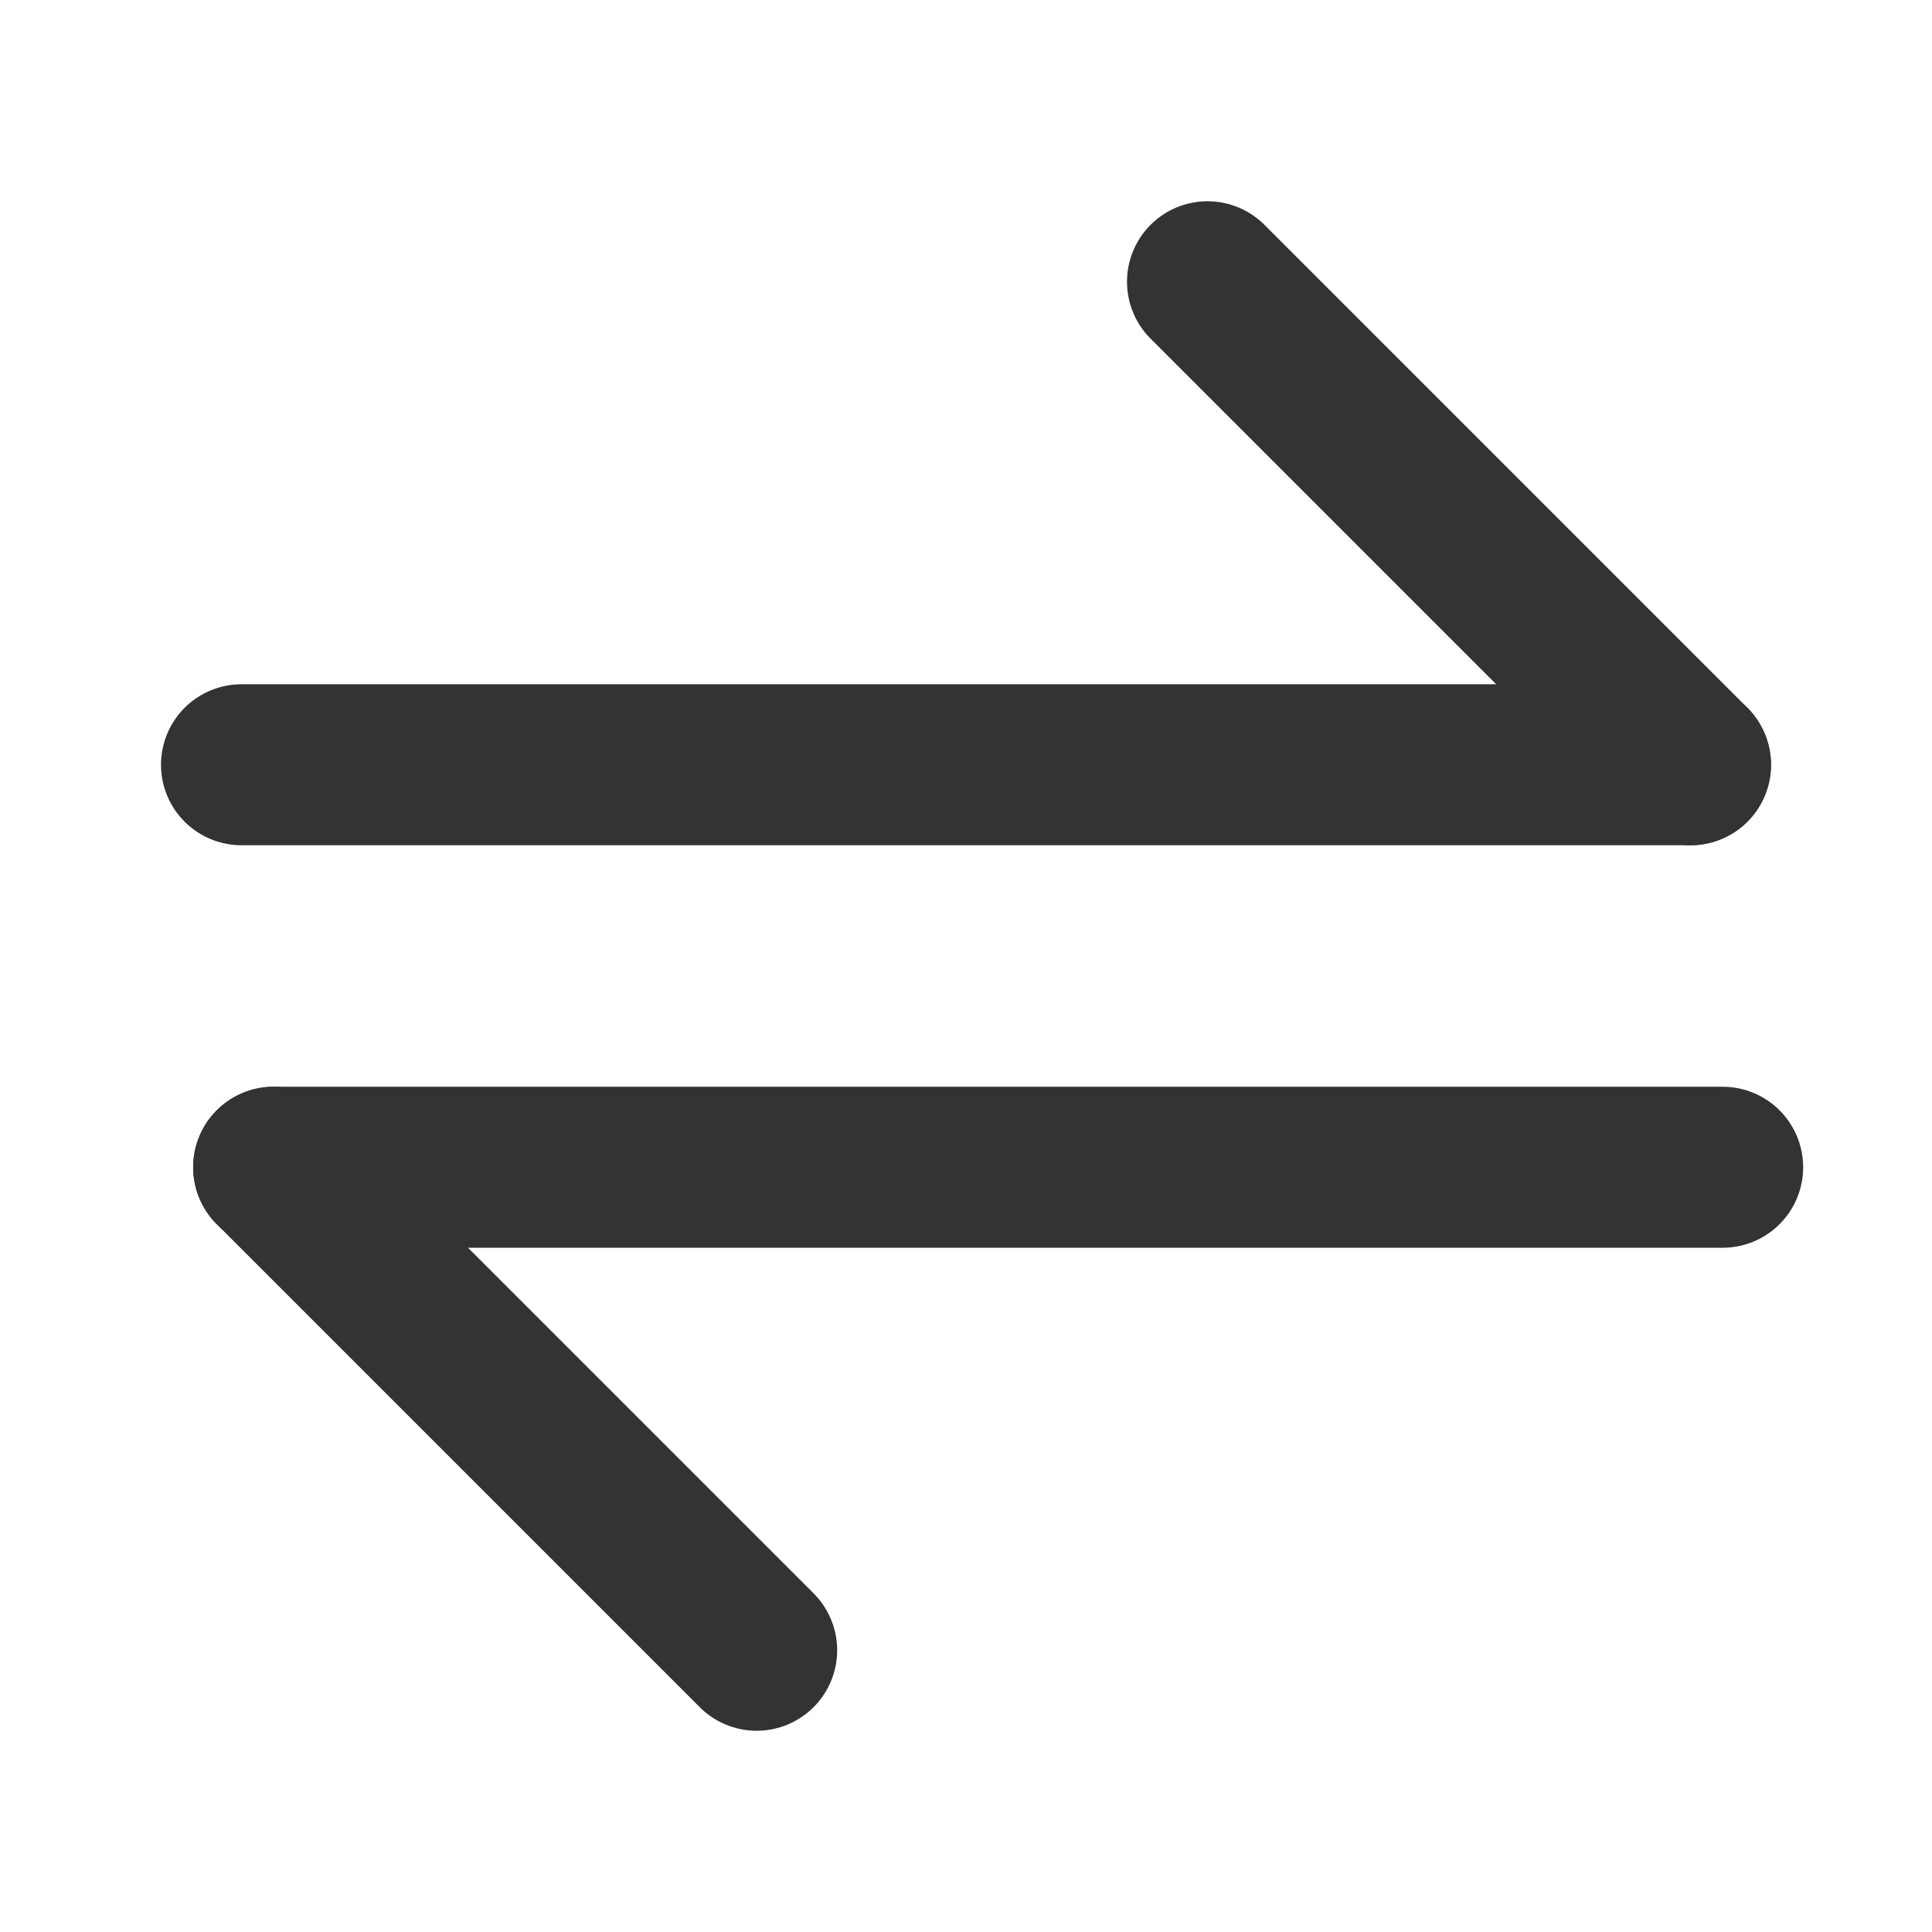
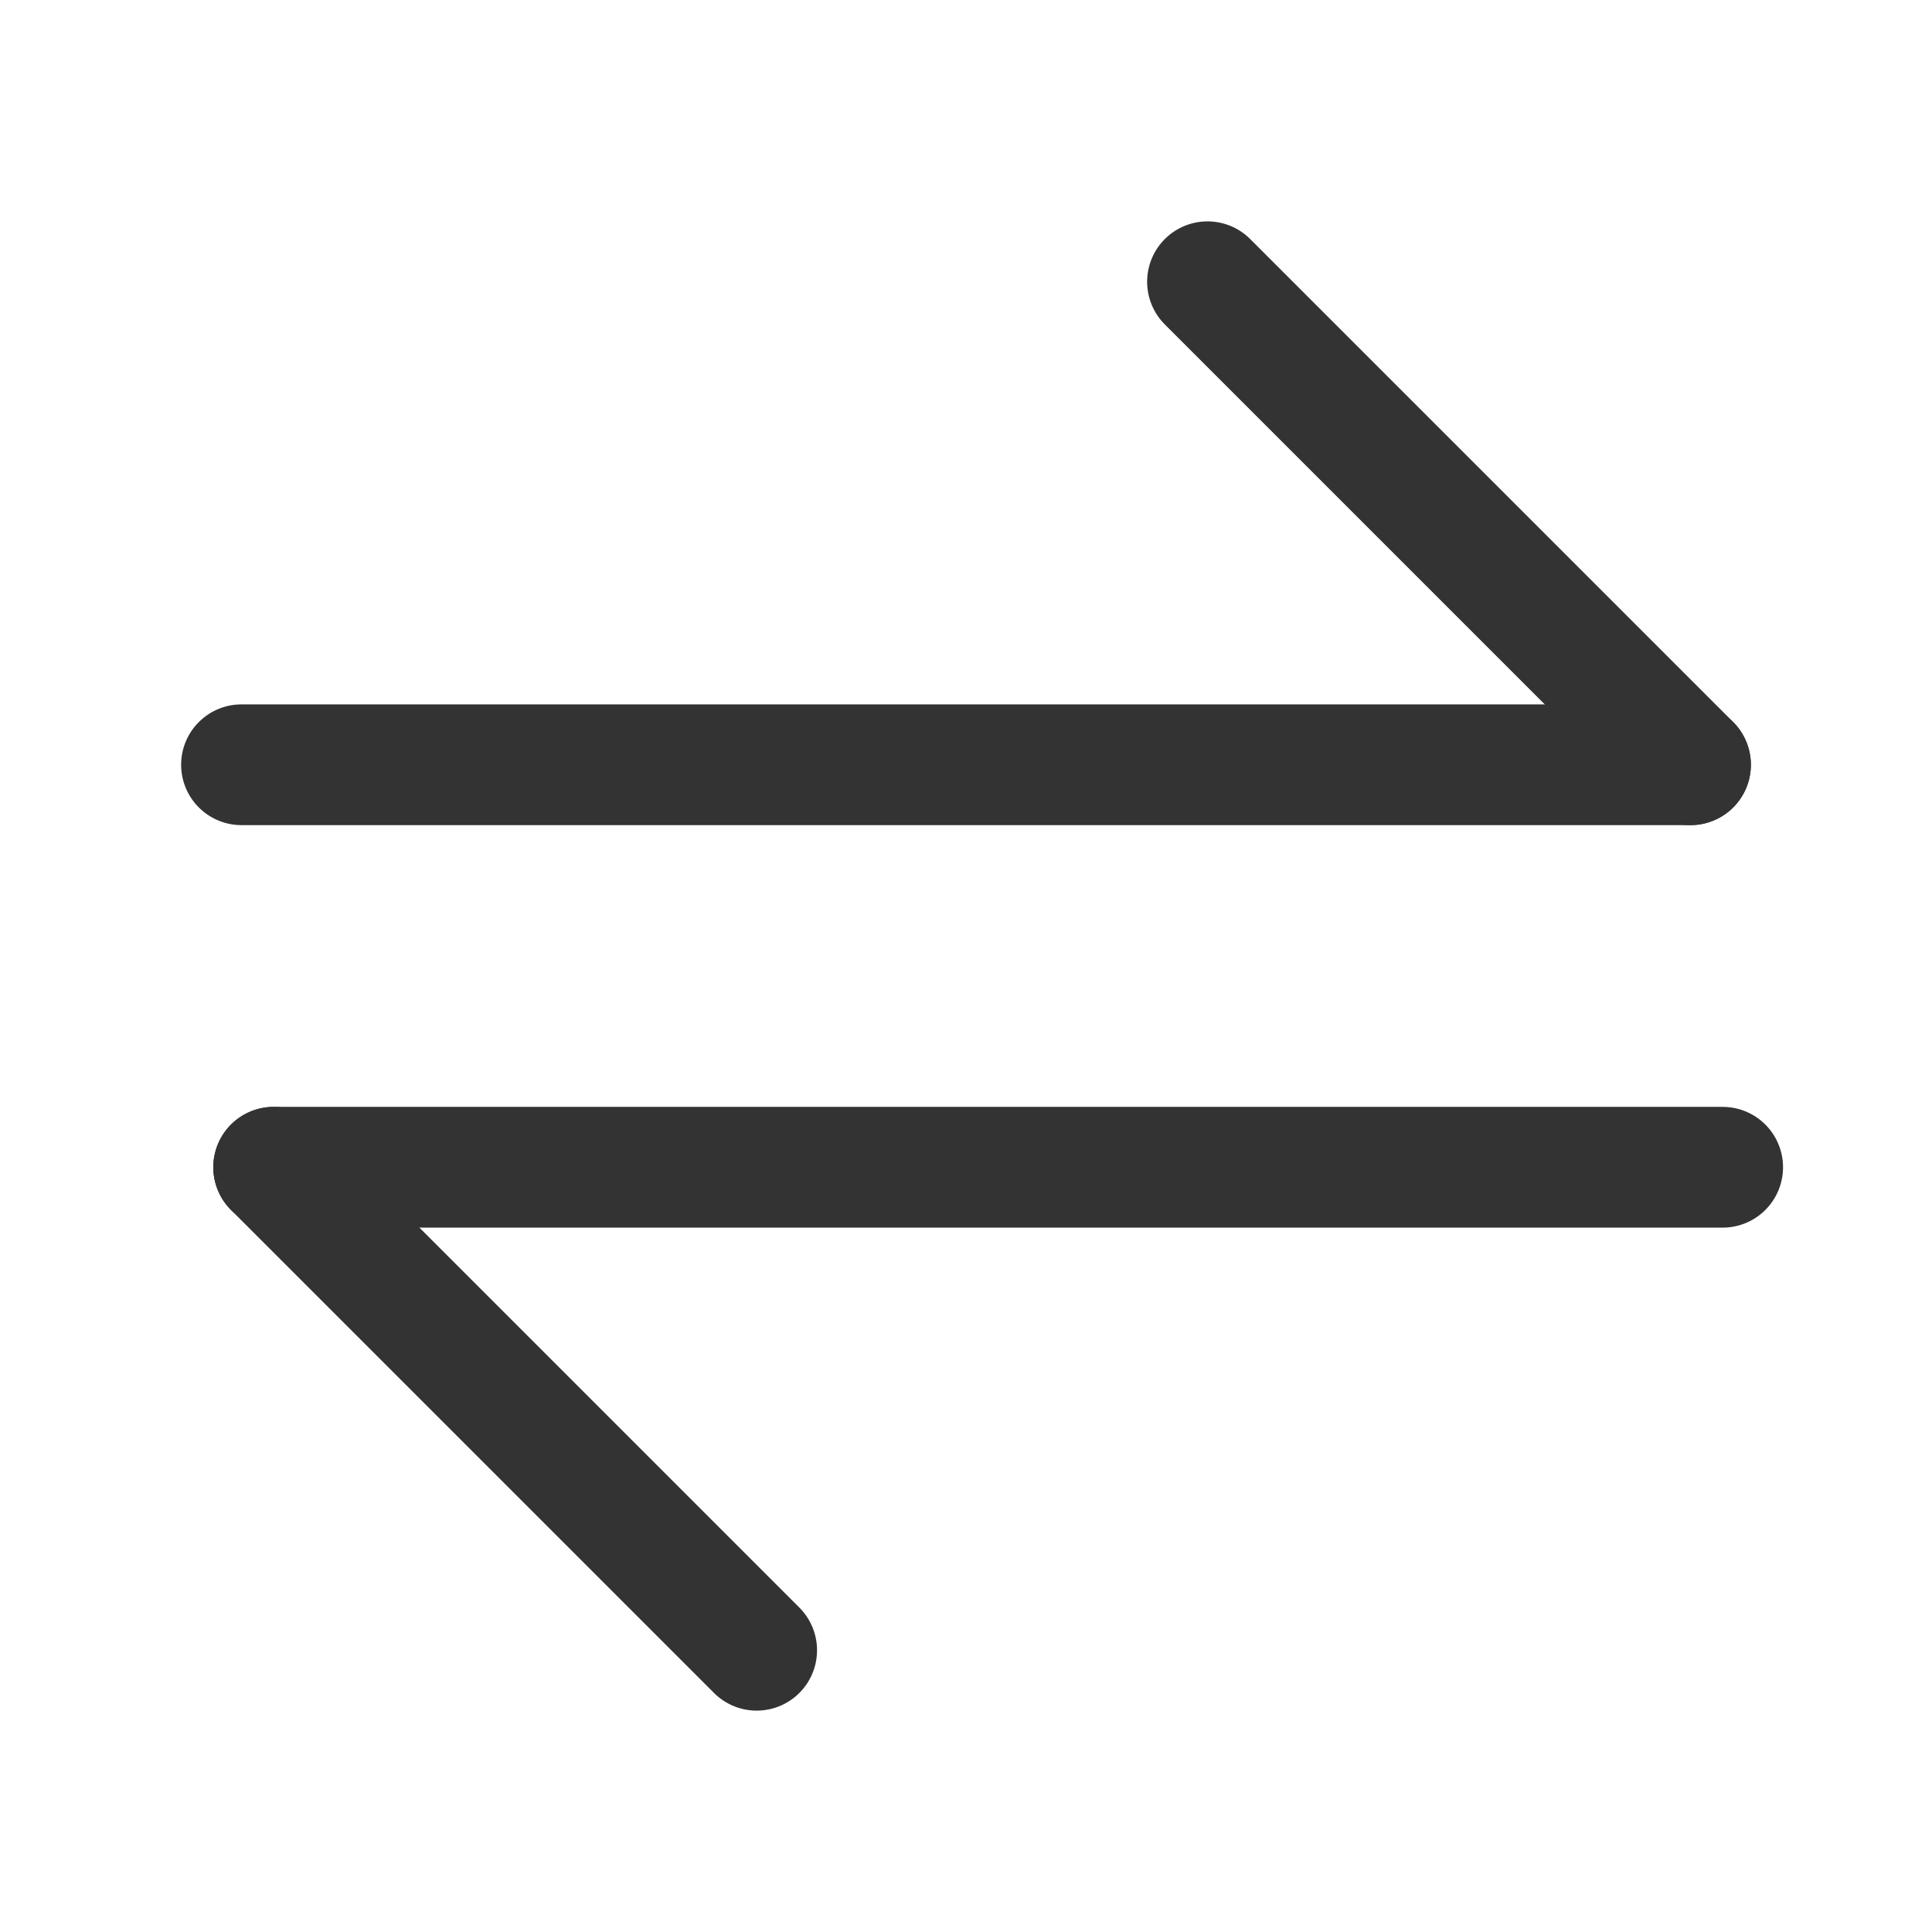
<svg xmlns="http://www.w3.org/2000/svg" width="24" height="24" viewBox="0 0 48 48" fill="none">
-   <path d="M42 19H6" stroke="#333" stroke-width="4" stroke-linecap="round" stroke-linejoin="round" />
-   <path d="M30 7L42 19" stroke="#333" stroke-width="4" stroke-linecap="round" stroke-linejoin="round" />
-   <path d="M6.799 29H42.799" stroke="#333" stroke-width="4" stroke-linecap="round" stroke-linejoin="round" />
-   <path d="M6.799 29L18.799 41" stroke="#333" stroke-width="4" stroke-linecap="round" stroke-linejoin="round" />
+   <path d="M42 19H6" stroke="#333" stroke-width="3" stroke-linecap="round" stroke-linejoin="round" />
+   <path d="M30 7L42 19" stroke="#333" stroke-width="3" stroke-linecap="round" stroke-linejoin="round" />
+   <path d="M6.799 29H42.799" stroke="#333" stroke-width="3" stroke-linecap="round" stroke-linejoin="round" />
+   <path d="M6.799 29L18.799 41" stroke="#333" stroke-width="3" stroke-linecap="round" stroke-linejoin="round" />
</svg>
